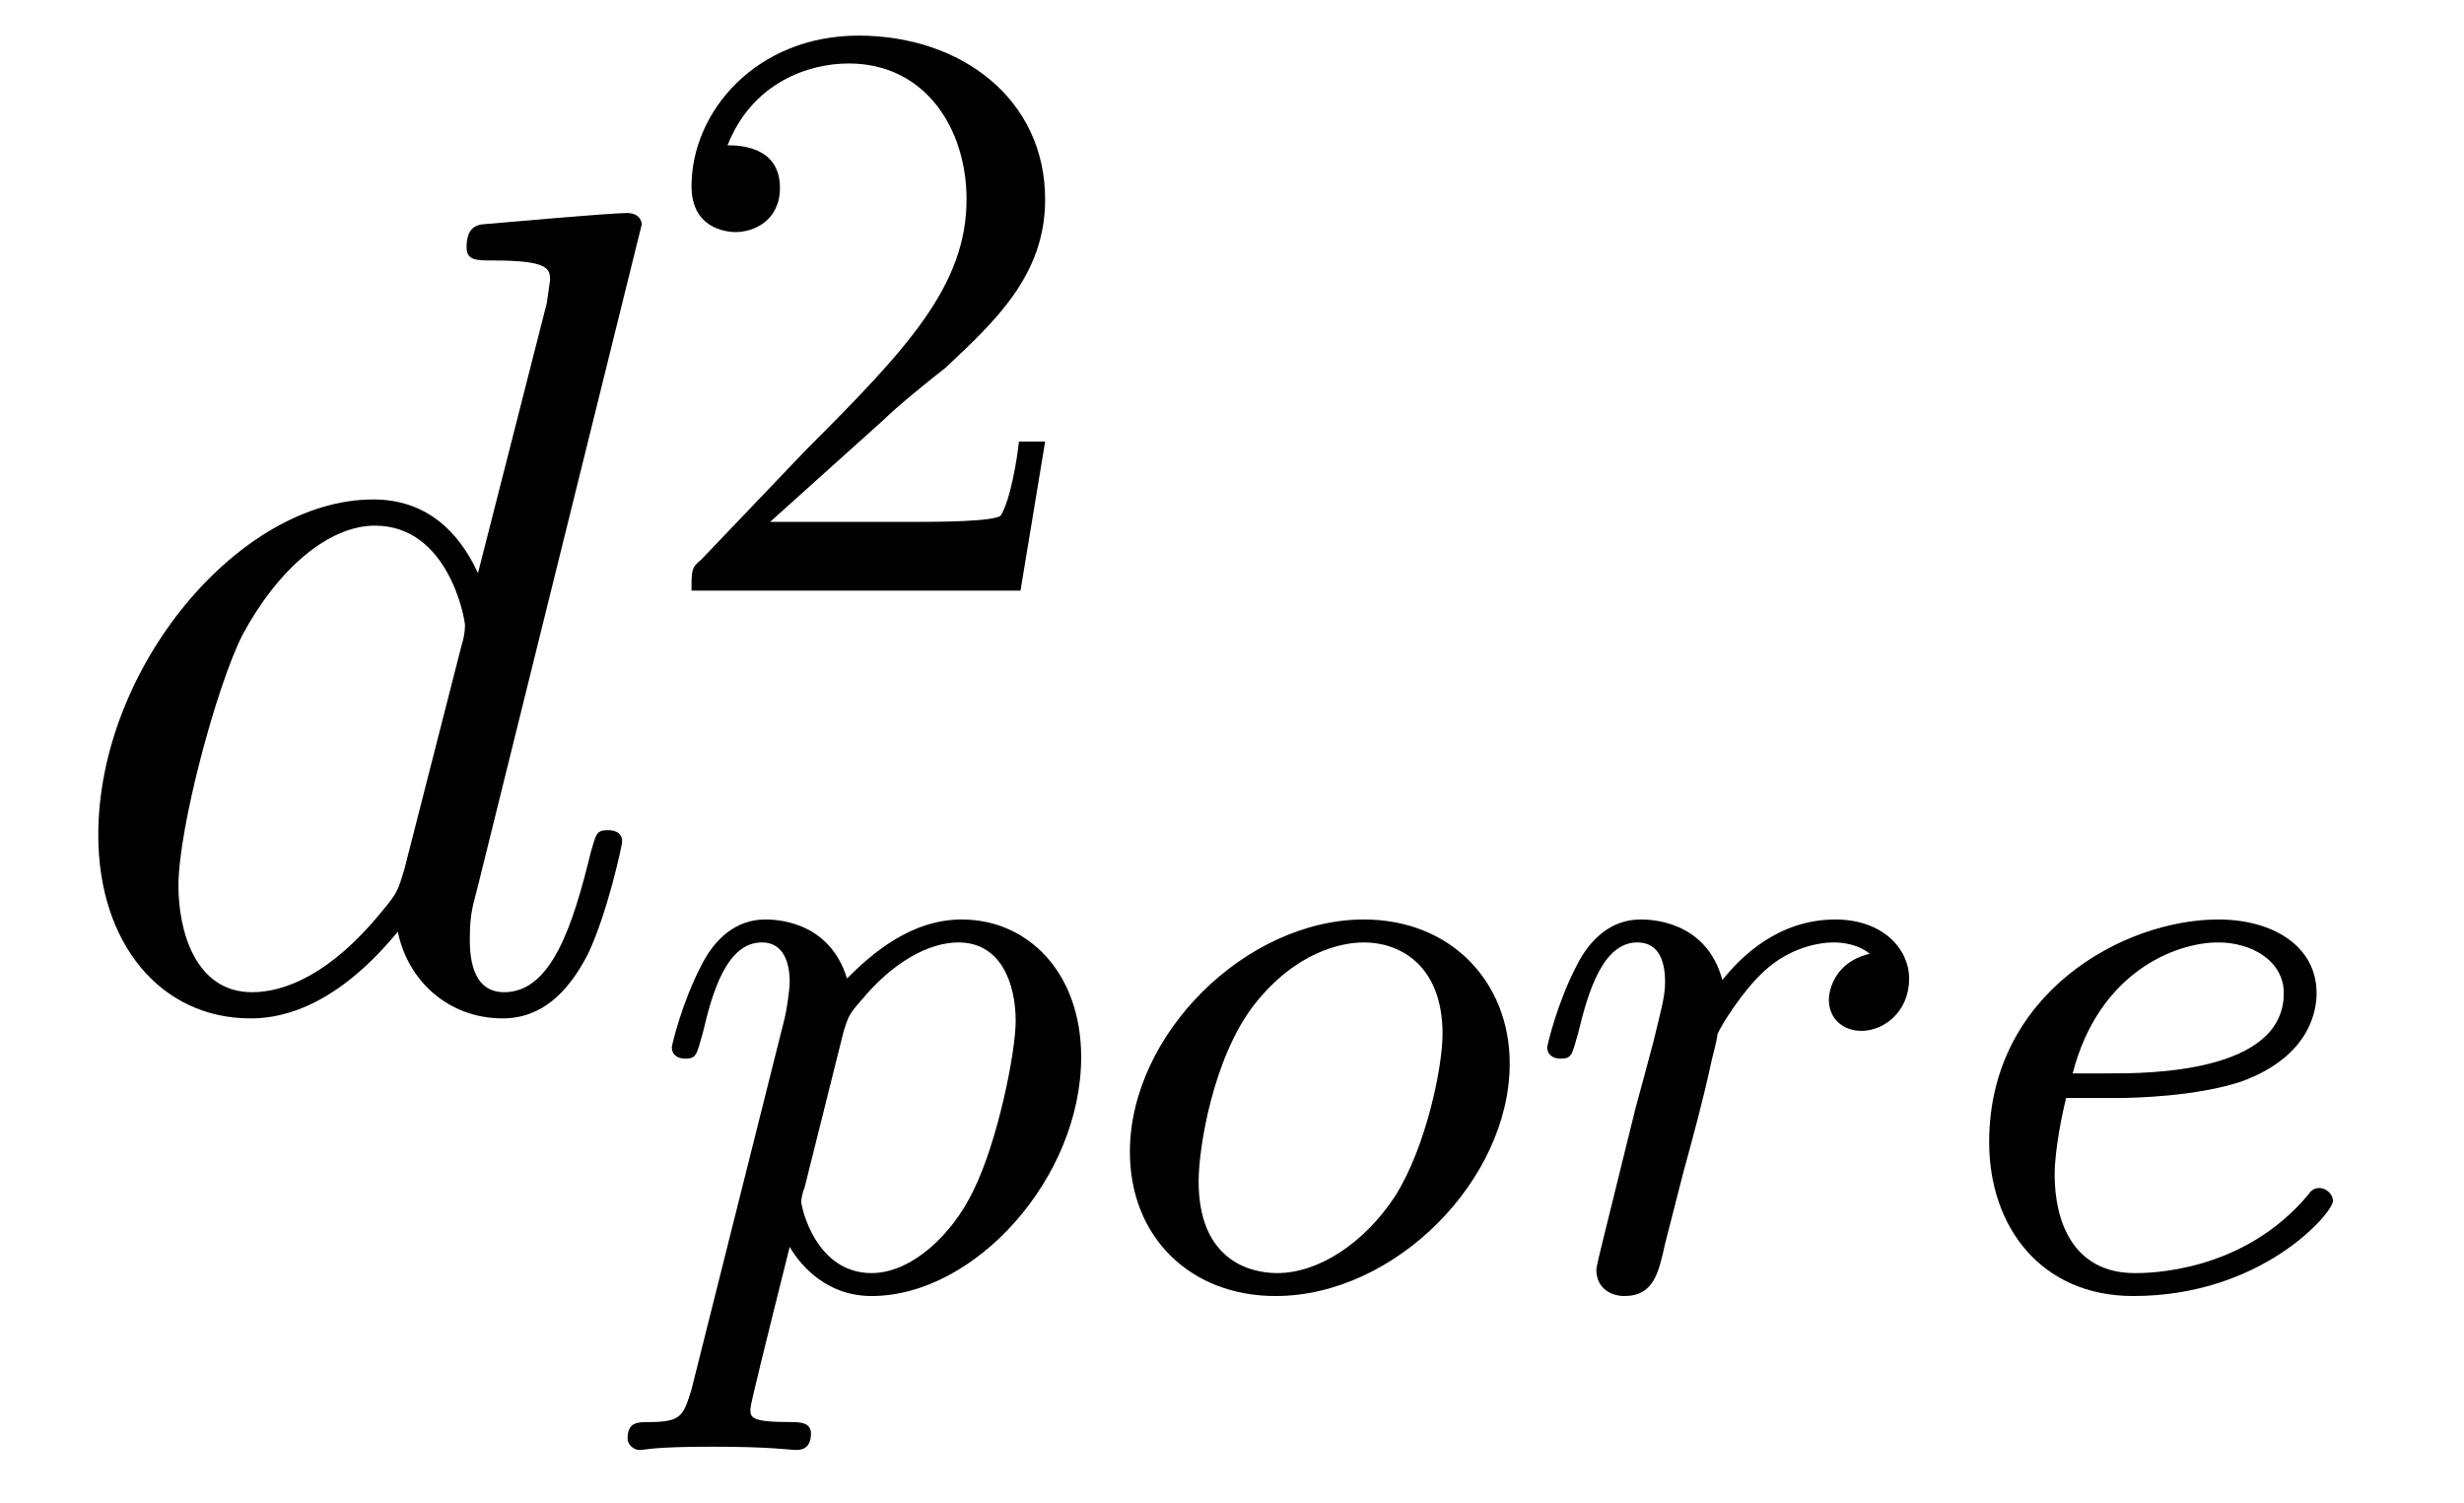
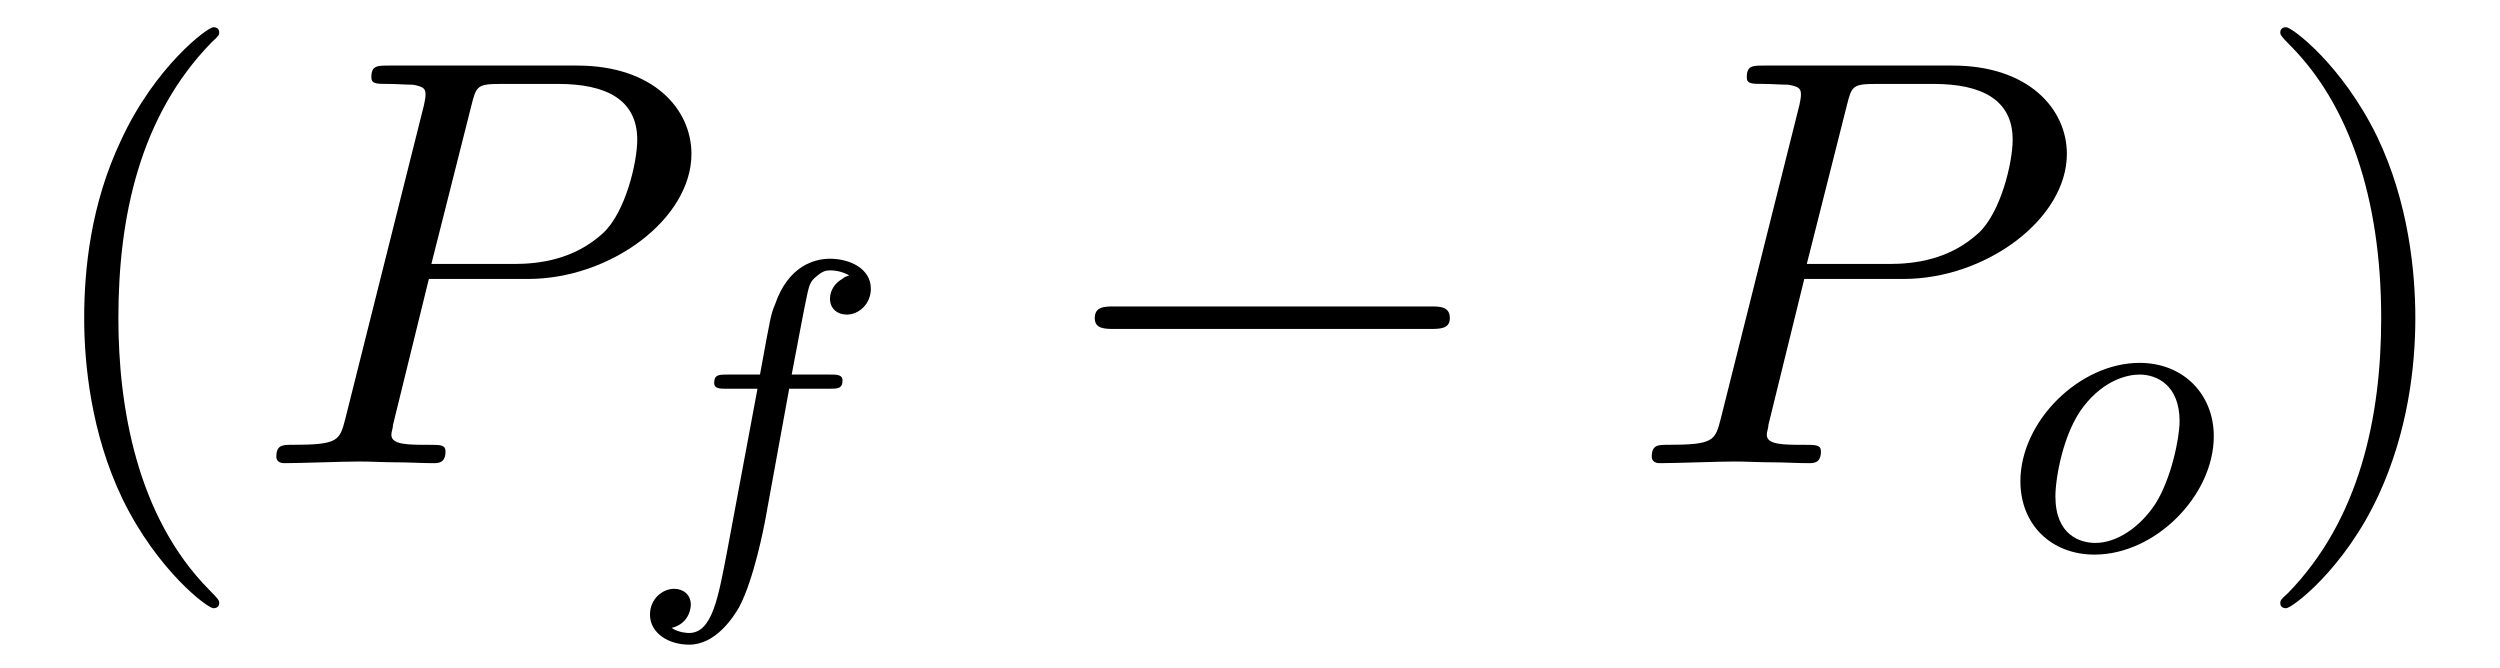
- <svg xmlns="http://www.w3.org/2000/svg" xmlns:xlink="http://www.w3.org/1999/xlink" viewBox="0 0 23.517 14.342" version="1.2">
+ <svg xmlns="http://www.w3.org/2000/svg" xmlns:xlink="http://www.w3.org/1999/xlink" viewBox="0 0 46.862 12.509" version="1.2">
  <defs>
    <g>
      <symbol overflow="visible" id="glyph0-0">
        <path style="stroke:none;" d="" />
      </symbol>
      <symbol overflow="visible" id="glyph0-1">
-         <path style="stroke:none;" d="M 5.625 -7.453 C 5.625 -7.453 5.625 -7.562 5.484 -7.562 C 5.328 -7.562 4.281 -7.469 4.094 -7.453 C 4.016 -7.438 3.953 -7.391 3.953 -7.234 C 3.953 -7.109 4.047 -7.109 4.203 -7.109 C 4.734 -7.109 4.75 -7.031 4.75 -6.922 L 4.719 -6.703 L 4.062 -4.125 C 3.875 -4.531 3.562 -4.828 3.062 -4.828 C 1.781 -4.828 0.438 -3.219 0.438 -1.625 C 0.438 -0.594 1.031 0.125 1.891 0.125 C 2.109 0.125 2.656 0.078 3.297 -0.703 C 3.391 -0.234 3.781 0.125 4.297 0.125 C 4.672 0.125 4.922 -0.125 5.109 -0.484 C 5.297 -0.875 5.438 -1.531 5.438 -1.562 C 5.438 -1.672 5.328 -1.672 5.297 -1.672 C 5.188 -1.672 5.188 -1.625 5.141 -1.469 C 4.969 -0.766 4.766 -0.125 4.312 -0.125 C 4.031 -0.125 3.984 -0.406 3.984 -0.625 C 3.984 -0.891 4.016 -0.953 4.062 -1.141 Z M 3.359 -1.297 C 3.297 -1.094 3.297 -1.078 3.141 -0.891 C 2.656 -0.297 2.219 -0.125 1.906 -0.125 C 1.359 -0.125 1.203 -0.719 1.203 -1.141 C 1.203 -1.688 1.562 -3.031 1.812 -3.531 C 2.156 -4.172 2.641 -4.578 3.078 -4.578 C 3.781 -4.578 3.938 -3.688 3.938 -3.625 C 3.938 -3.562 3.922 -3.484 3.906 -3.438 Z M 3.359 -1.297 " />
+         <path style="stroke:none;" d="M 3.609 2.625 C 3.609 2.578 3.609 2.562 3.422 2.375 C 2.062 1 1.719 -1.062 1.719 -2.719 C 1.719 -4.625 2.125 -6.516 3.469 -7.891 C 3.609 -8.016 3.609 -8.031 3.609 -8.078 C 3.609 -8.141 3.562 -8.172 3.5 -8.172 C 3.391 -8.172 2.406 -7.438 1.766 -6.047 C 1.203 -4.859 1.078 -3.641 1.078 -2.719 C 1.078 -1.875 1.203 -0.562 1.797 0.672 C 2.453 2.016 3.391 2.719 3.5 2.719 C 3.562 2.719 3.609 2.688 3.609 2.625 Z M 3.609 2.625 " />
+       </symbol>
+       <symbol overflow="visible" id="glyph0-2">
+         <path style="stroke:none;" d="M 3.156 -2.719 C 3.156 -3.578 3.031 -4.891 2.438 -6.125 C 1.781 -7.469 0.844 -8.172 0.734 -8.172 C 0.672 -8.172 0.625 -8.141 0.625 -8.078 C 0.625 -8.031 0.625 -8.016 0.828 -7.812 C 1.891 -6.734 2.516 -5 2.516 -2.719 C 2.516 -0.859 2.109 1.062 0.766 2.438 C 0.625 2.562 0.625 2.578 0.625 2.625 C 0.625 2.688 0.672 2.719 0.734 2.719 C 0.844 2.719 1.828 1.984 2.469 0.594 C 3.016 -0.594 3.156 -1.812 3.156 -2.719 Z M 3.156 -2.719 " />
      </symbol>
      <symbol overflow="visible" id="glyph1-0">
        <path style="stroke:none;" d="" />
      </symbol>
      <symbol overflow="visible" id="glyph1-1">
-         <path style="stroke:none;" d="M 2.25 -1.625 C 2.375 -1.75 2.703 -2.016 2.844 -2.125 C 3.328 -2.578 3.797 -3.016 3.797 -3.734 C 3.797 -4.688 3 -5.297 2.016 -5.297 C 1.047 -5.297 0.422 -4.578 0.422 -3.859 C 0.422 -3.469 0.734 -3.422 0.844 -3.422 C 1.016 -3.422 1.266 -3.531 1.266 -3.844 C 1.266 -4.25 0.859 -4.25 0.766 -4.25 C 1 -4.844 1.531 -5.031 1.922 -5.031 C 2.656 -5.031 3.047 -4.406 3.047 -3.734 C 3.047 -2.906 2.469 -2.297 1.516 -1.344 L 0.516 -0.297 C 0.422 -0.219 0.422 -0.203 0.422 0 L 3.562 0 L 3.797 -1.422 L 3.547 -1.422 C 3.531 -1.266 3.469 -0.875 3.375 -0.719 C 3.328 -0.656 2.719 -0.656 2.594 -0.656 L 1.172 -0.656 Z M 2.25 -1.625 " />
+         <path style="stroke:none;" d="M 3.297 -3.453 L 5.156 -3.453 C 6.703 -3.453 8.219 -4.578 8.219 -5.797 C 8.219 -6.641 7.5 -7.453 6.078 -7.453 L 2.547 -7.453 C 2.328 -7.453 2.219 -7.453 2.219 -7.234 C 2.219 -7.109 2.312 -7.109 2.531 -7.109 C 2.672 -7.109 2.875 -7.094 3 -7.094 C 3.172 -7.062 3.234 -7.031 3.234 -6.922 C 3.234 -6.875 3.234 -6.844 3.203 -6.703 L 1.734 -0.844 C 1.625 -0.422 1.609 -0.344 0.734 -0.344 C 0.562 -0.344 0.438 -0.344 0.438 -0.125 C 0.438 0 0.562 0 0.594 0 C 0.906 0 1.672 -0.031 1.984 -0.031 C 2.219 -0.031 2.453 -0.016 2.688 -0.016 C 2.922 -0.016 3.156 0 3.391 0 C 3.469 0 3.609 0 3.609 -0.219 C 3.609 -0.344 3.516 -0.344 3.297 -0.344 C 2.906 -0.344 2.594 -0.344 2.594 -0.531 C 2.594 -0.594 2.625 -0.656 2.625 -0.719 Z M 4.094 -6.703 C 4.188 -7.078 4.203 -7.109 4.672 -7.109 L 5.719 -7.109 C 6.625 -7.109 7.203 -6.812 7.203 -6.062 C 7.203 -5.641 6.984 -4.703 6.562 -4.312 C 6.016 -3.812 5.359 -3.734 4.891 -3.734 L 3.344 -3.734 Z M 4.094 -6.703 " />
      </symbol>
      <symbol overflow="visible" id="glyph2-0">
        <path style="stroke:none;" d="" />
      </symbol>
      <symbol overflow="visible" id="glyph2-1">
-         <path style="stroke:none;" d="M 0.422 0.969 C 0.344 1.219 0.328 1.281 0.016 1.281 C -0.094 1.281 -0.188 1.281 -0.188 1.438 C -0.188 1.5 -0.125 1.547 -0.078 1.547 C 0 1.547 0.031 1.516 0.625 1.516 C 1.188 1.516 1.359 1.547 1.422 1.547 C 1.453 1.547 1.562 1.547 1.562 1.391 C 1.562 1.281 1.453 1.281 1.359 1.281 C 0.984 1.281 0.984 1.234 0.984 1.156 C 0.984 1.109 1.125 0.547 1.359 -0.391 C 1.469 -0.203 1.719 0.078 2.141 0.078 C 3.125 0.078 4.141 -1.047 4.141 -2.203 C 4.141 -3 3.641 -3.516 3 -3.516 C 2.516 -3.516 2.141 -3.188 1.906 -2.953 C 1.734 -3.516 1.203 -3.516 1.125 -3.516 C 0.844 -3.516 0.641 -3.328 0.516 -3.078 C 0.328 -2.719 0.234 -2.312 0.234 -2.297 C 0.234 -2.219 0.297 -2.188 0.359 -2.188 C 0.469 -2.188 0.469 -2.219 0.531 -2.438 C 0.625 -2.844 0.766 -3.297 1.094 -3.297 C 1.297 -3.297 1.359 -3.109 1.359 -2.922 C 1.359 -2.844 1.328 -2.641 1.312 -2.578 Z M 1.875 -2.453 C 1.922 -2.594 1.922 -2.609 2.047 -2.75 C 2.344 -3.109 2.688 -3.297 2.969 -3.297 C 3.375 -3.297 3.516 -2.906 3.516 -2.547 C 3.516 -2.25 3.344 -1.391 3.109 -0.922 C 2.906 -0.5 2.516 -0.141 2.141 -0.141 C 1.609 -0.141 1.469 -0.766 1.469 -0.828 C 1.469 -0.844 1.484 -0.922 1.5 -0.953 Z M 1.875 -2.453 " />
+         <path style="stroke:none;" d="M 3.047 -3.172 L 3.797 -3.172 C 3.953 -3.172 4.047 -3.172 4.047 -3.328 C 4.047 -3.438 3.938 -3.438 3.812 -3.438 L 3.094 -3.438 C 3.234 -4.156 3.312 -4.609 3.391 -4.969 C 3.422 -5.094 3.438 -5.188 3.562 -5.281 C 3.672 -5.375 3.734 -5.391 3.812 -5.391 C 3.938 -5.391 4.062 -5.359 4.172 -5.297 C 4.125 -5.281 4.078 -5.266 4.047 -5.234 C 3.906 -5.156 3.812 -5.016 3.812 -4.859 C 3.812 -4.672 3.953 -4.562 4.125 -4.562 C 4.359 -4.562 4.578 -4.766 4.578 -5.047 C 4.578 -5.422 4.188 -5.609 3.812 -5.609 C 3.531 -5.609 3.031 -5.484 2.781 -4.75 C 2.703 -4.562 2.703 -4.547 2.5 -3.438 L 1.891 -3.438 C 1.734 -3.438 1.641 -3.438 1.641 -3.281 C 1.641 -3.172 1.75 -3.172 1.875 -3.172 L 2.453 -3.172 L 1.875 -0.078 C 1.719 0.719 1.609 1.406 1.172 1.406 C 1.156 1.406 0.984 1.406 0.844 1.312 C 1.203 1.219 1.203 0.891 1.203 0.875 C 1.203 0.688 1.062 0.578 0.891 0.578 C 0.672 0.578 0.438 0.766 0.438 1.062 C 0.438 1.406 0.781 1.625 1.172 1.625 C 1.672 1.625 2 1.109 2.109 0.922 C 2.391 0.391 2.578 -0.609 2.594 -0.688 Z M 3.047 -3.172 " />
      </symbol>
      <symbol overflow="visible" id="glyph2-2">
        <path style="stroke:none;" d="M 3.969 -2.141 C 3.969 -2.922 3.406 -3.516 2.578 -3.516 C 1.453 -3.516 0.344 -2.422 0.344 -1.297 C 0.344 -0.484 0.922 0.078 1.734 0.078 C 2.875 0.078 3.969 -1.031 3.969 -2.141 Z M 1.75 -0.141 C 1.469 -0.141 1 -0.281 1 -1.016 C 1 -1.344 1.141 -2.203 1.531 -2.703 C 1.922 -3.203 2.359 -3.297 2.578 -3.297 C 2.906 -3.297 3.328 -3.094 3.328 -2.422 C 3.328 -2.109 3.172 -1.344 2.875 -0.875 C 2.578 -0.422 2.141 -0.141 1.75 -0.141 Z M 1.75 -0.141 " />
      </symbol>
-       <symbol overflow="visible" id="glyph2-3">
-         <path style="stroke:none;" d="M 1.531 -1.094 C 1.625 -1.438 1.719 -1.781 1.797 -2.141 C 1.797 -2.156 1.859 -2.375 1.859 -2.422 C 1.891 -2.5 2.094 -2.828 2.297 -3.016 C 2.547 -3.25 2.828 -3.297 2.969 -3.297 C 3.047 -3.297 3.203 -3.281 3.312 -3.188 C 2.969 -3.109 2.922 -2.828 2.922 -2.75 C 2.922 -2.578 3.047 -2.453 3.234 -2.453 C 3.438 -2.453 3.688 -2.625 3.688 -2.953 C 3.688 -3.234 3.438 -3.516 2.984 -3.516 C 2.438 -3.516 2.078 -3.156 1.906 -2.938 C 1.75 -3.516 1.203 -3.516 1.125 -3.516 C 0.844 -3.516 0.641 -3.328 0.516 -3.078 C 0.328 -2.719 0.234 -2.312 0.234 -2.297 C 0.234 -2.219 0.297 -2.188 0.359 -2.188 C 0.469 -2.188 0.469 -2.219 0.531 -2.438 C 0.625 -2.828 0.766 -3.297 1.094 -3.297 C 1.312 -3.297 1.359 -3.094 1.359 -2.922 C 1.359 -2.766 1.312 -2.625 1.25 -2.359 C 1.234 -2.297 1.109 -1.828 1.078 -1.719 L 0.781 -0.516 C 0.75 -0.391 0.703 -0.203 0.703 -0.172 C 0.703 0.016 0.859 0.078 0.969 0.078 C 1.25 0.078 1.297 -0.141 1.359 -0.422 Z M 1.531 -1.094 " />
+       <symbol overflow="visible" id="glyph3-0">
+         <path style="stroke:none;" d="" />
      </symbol>
-       <symbol overflow="visible" id="glyph2-4">
-         <path style="stroke:none;" d="M 1.609 -1.812 C 1.781 -1.812 2.375 -1.828 2.797 -1.969 C 3.484 -2.219 3.516 -2.688 3.516 -2.812 C 3.516 -3.266 3.094 -3.516 2.578 -3.516 C 1.672 -3.516 0.391 -2.812 0.391 -1.391 C 0.391 -0.578 0.891 0.078 1.766 0.078 C 3 0.078 3.672 -0.719 3.672 -0.828 C 3.672 -0.906 3.594 -0.953 3.547 -0.953 C 3.5 -0.953 3.469 -0.938 3.438 -0.891 C 2.812 -0.141 1.906 -0.141 1.781 -0.141 C 1.188 -0.141 1.016 -0.641 1.016 -1.078 C 1.016 -1.328 1.094 -1.688 1.125 -1.812 Z M 1.188 -2.047 C 1.438 -3.016 2.172 -3.297 2.578 -3.297 C 2.891 -3.297 3.203 -3.125 3.203 -2.812 C 3.203 -2.047 1.891 -2.047 1.547 -2.047 Z M 1.188 -2.047 " />
+       <symbol overflow="visible" id="glyph3-1">
+         <path style="stroke:none;" d="M 7.188 -2.516 C 7.375 -2.516 7.562 -2.516 7.562 -2.719 C 7.562 -2.938 7.375 -2.938 7.188 -2.938 L 1.281 -2.938 C 1.094 -2.938 0.906 -2.938 0.906 -2.719 C 0.906 -2.516 1.094 -2.516 1.281 -2.516 Z M 7.188 -2.516 " />
      </symbol>
    </g>
+     <clipPath id="clip1">
+       <path d="M 12 4 L 17 4 L 17 12.508 L 12 12.508 Z M 12 4 " />
+     </clipPath>
  </defs>
  <g id="surface1">
    <g style="fill:rgb(0%,0%,0%);fill-opacity:1;">
-       <use xlink:href="#glyph0-1" x="0.5" y="9.595" />
+       <use xlink:href="#glyph0-1" x="0.5" y="8.682" />
    </g>
    <g style="fill:rgb(0%,0%,0%);fill-opacity:1;">
-       <use xlink:href="#glyph1-1" x="6.178" y="5.637" />
+       <use xlink:href="#glyph1-1" x="4.742" y="8.682" />
+     </g>
+     <g clip-path="url(#clip1)" clip-rule="nonzero">
+       <g style="fill:rgb(0%,0%,0%);fill-opacity:1;">
+         <use xlink:href="#glyph2-1" x="11.746" y="10.459" />
+       </g>
    </g>
    <g style="fill:rgb(0%,0%,0%);fill-opacity:1;">
-       <use xlink:href="#glyph2-1" x="6.178" y="12.292" />
-       <use xlink:href="#glyph2-2" x="10.44" y="12.292" />
-       <use xlink:href="#glyph2-3" x="14.533" y="12.292" />
+       <use xlink:href="#glyph3-1" x="19.615" y="8.682" />
    </g>
    <g style="fill:rgb(0%,0%,0%);fill-opacity:1;">
-       <use xlink:href="#glyph2-4" x="18.594" y="12.292" />
+       <use xlink:href="#glyph1-1" x="30.524" y="8.682" />
+     </g>
+     <g style="fill:rgb(0%,0%,0%);fill-opacity:1;">
+       <use xlink:href="#glyph2-2" x="37.528" y="10.318" />
+     </g>
+     <g style="fill:rgb(0%,0%,0%);fill-opacity:1;">
+       <use xlink:href="#glyph0-2" x="42.119" y="8.682" />
    </g>
  </g>
</svg>
